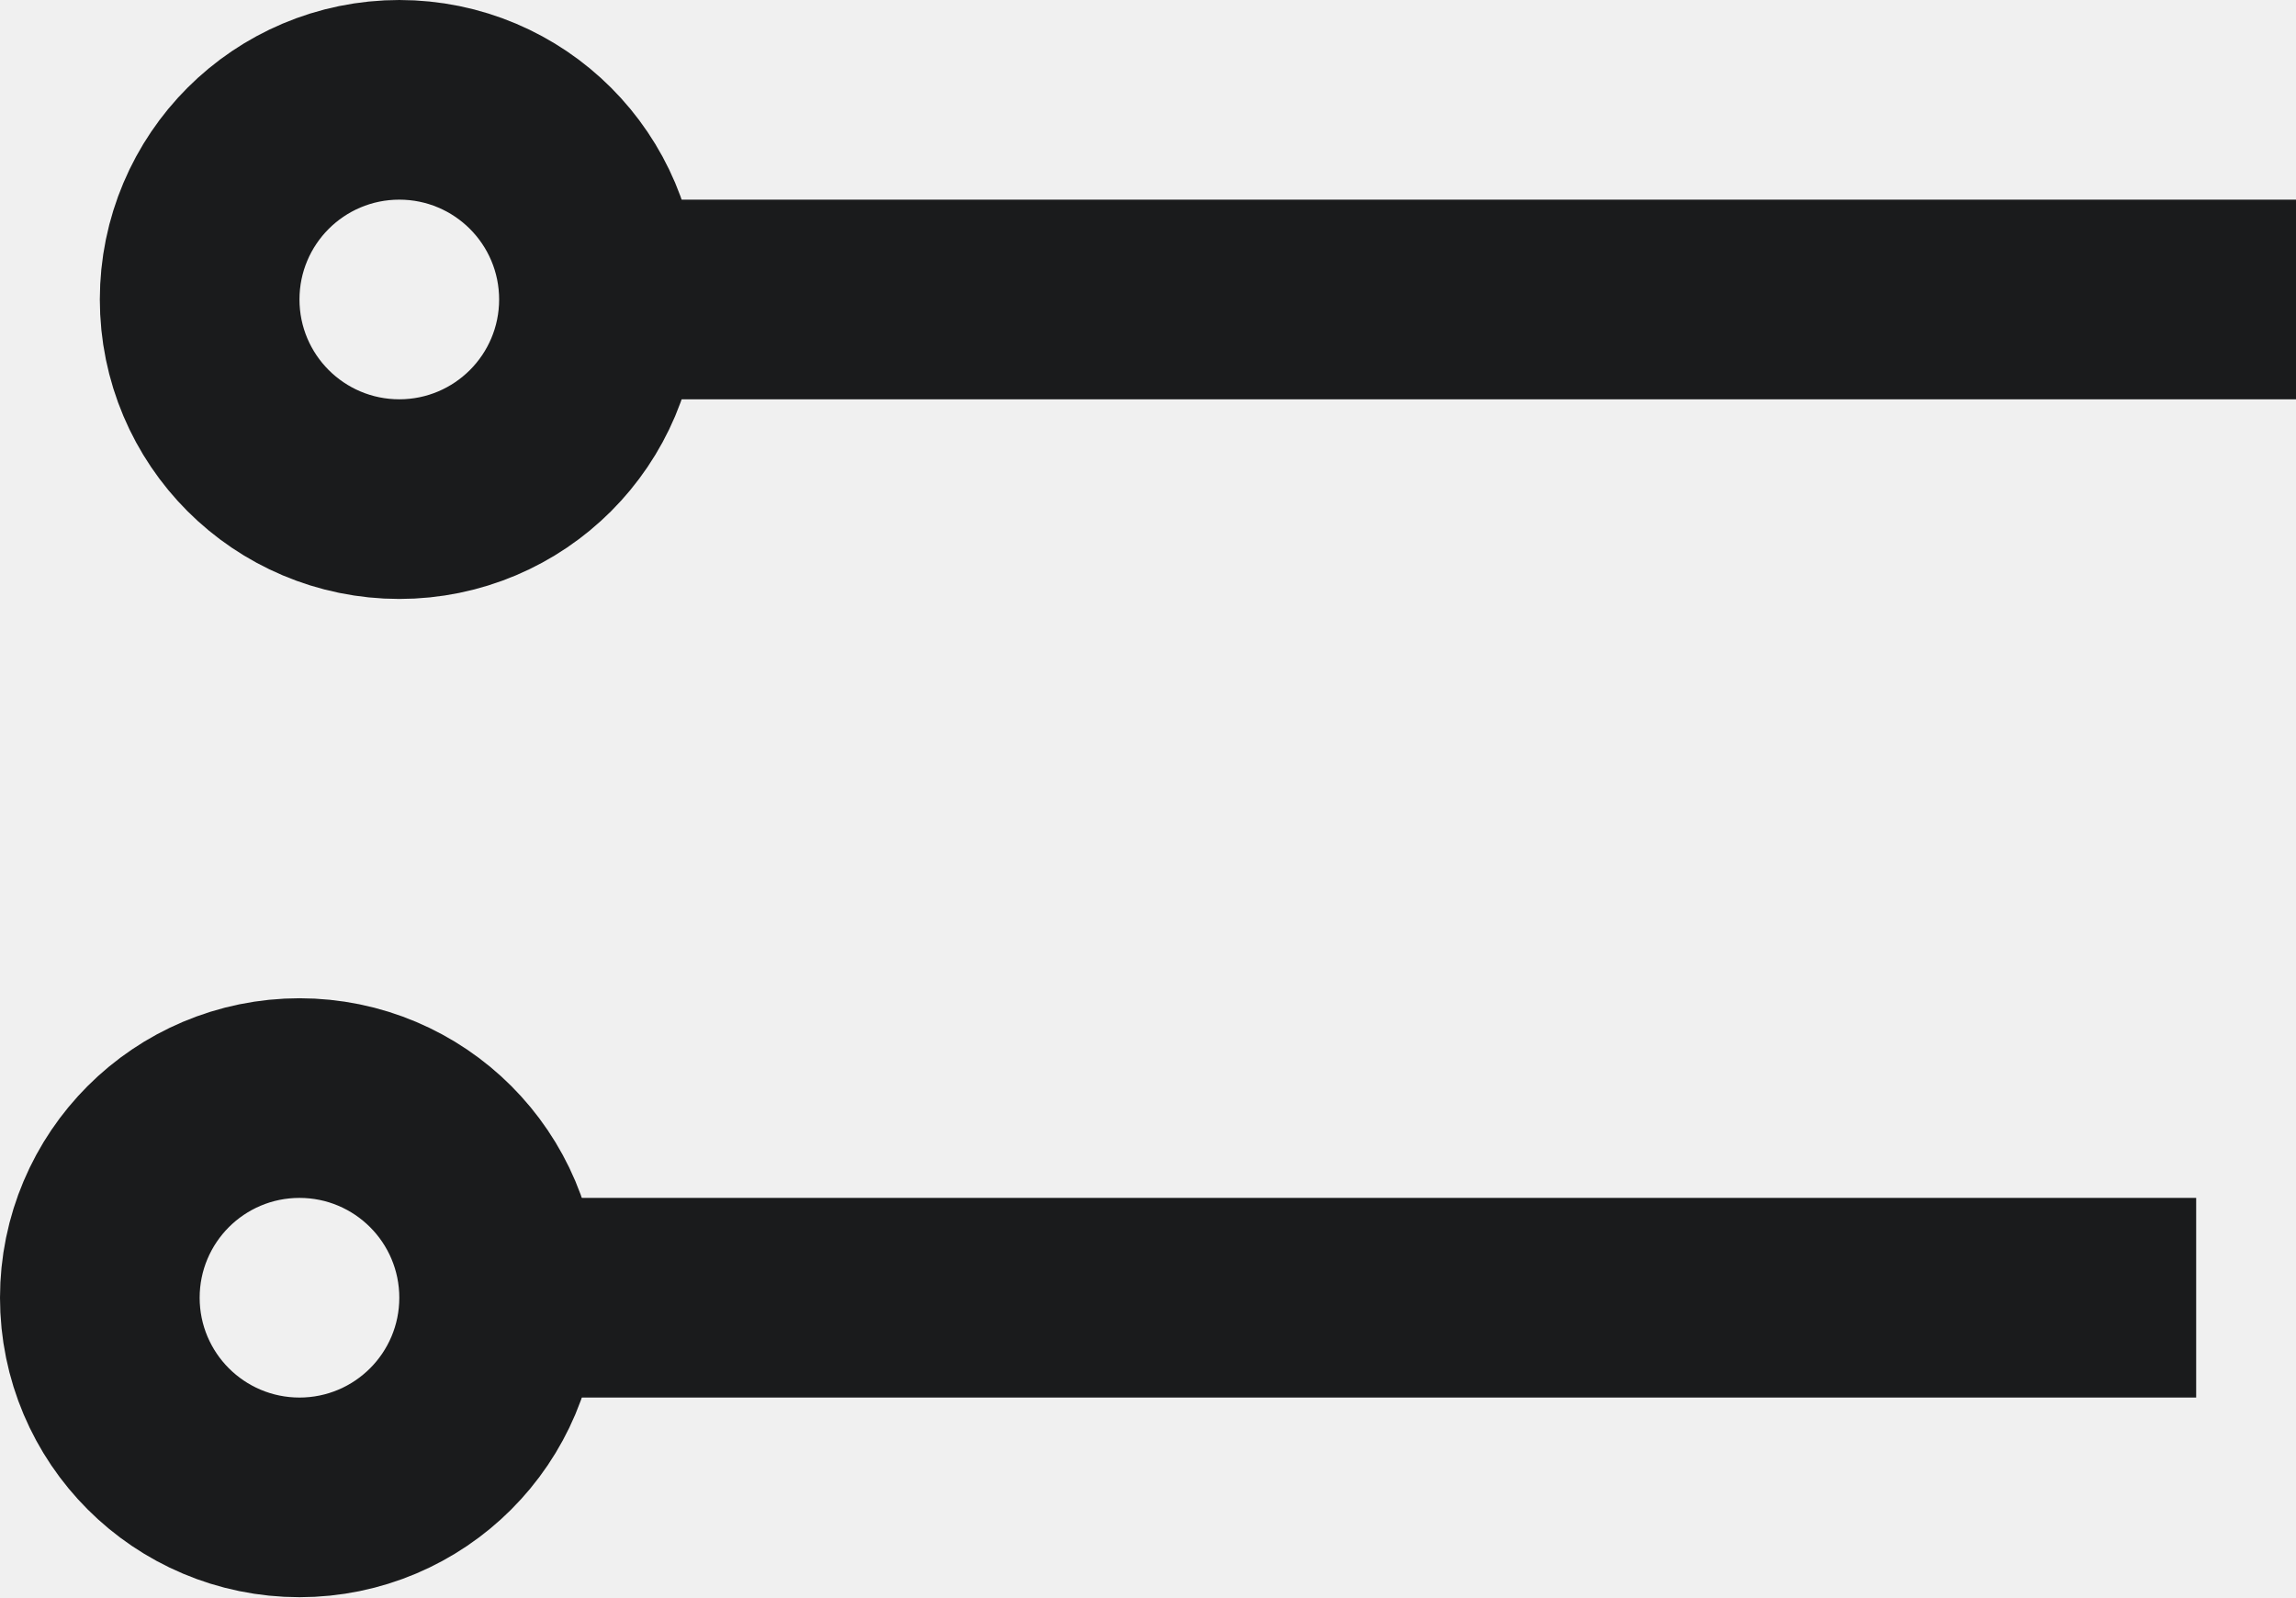
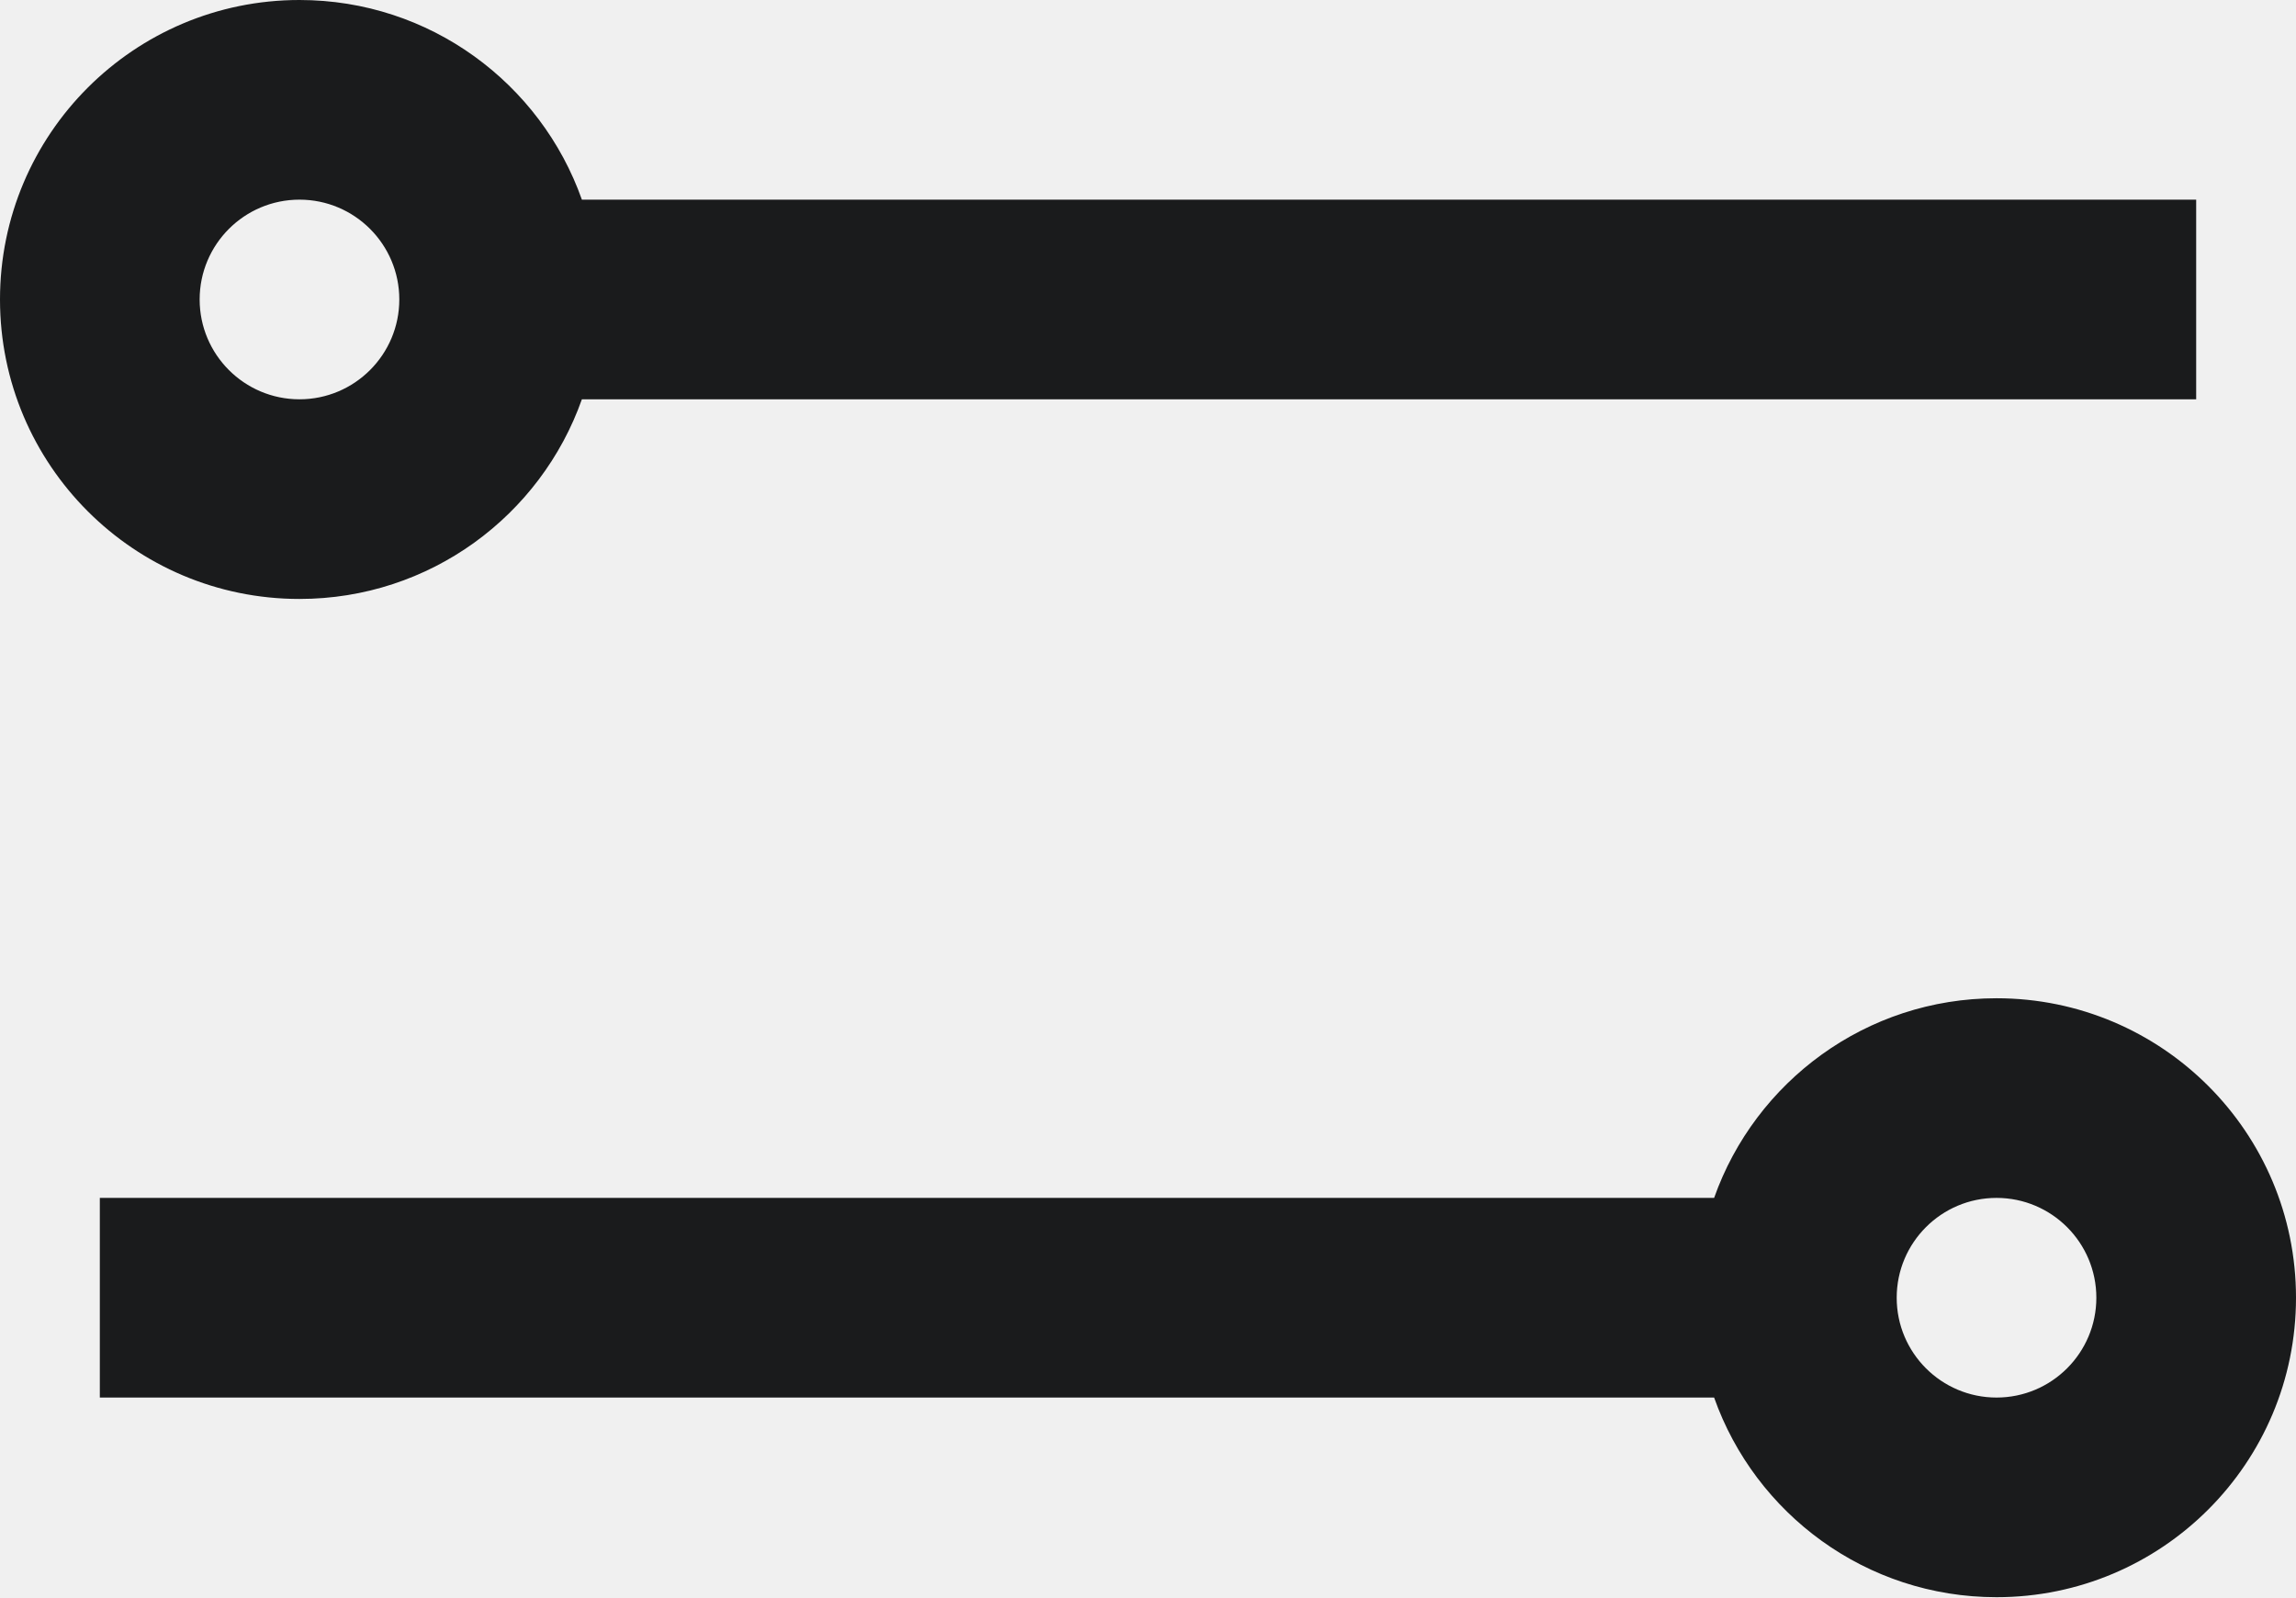
- <svg xmlns="http://www.w3.org/2000/svg" width="23" height="16" viewBox="0 0 23 16">
-   <defs>
-     <clipPath id="a">
-       <path fill="#fff" d="M1194 52v-6h6v6zm3-2a1 1 0 1 0 0-2 1 1 0 0 0 0 2z" />
-     </clipPath>
-     <clipPath id="b">
-       <path fill="#fff" d="M1199 50v-2h17v2z" />
-     </clipPath>
-     <clipPath id="c">
-       <path fill="#fff" d="M1193 62v-6h6v6zm3-2a1 1 0 1 0 0-2 1 1 0 0 0 0 2z" />
-     </clipPath>
-     <clipPath id="d">
-       <path fill="#fff" d="M1198 60v-2h17v2z" />
-     </clipPath>
-   </defs>
-   <path fill="none" stroke="#1a1b1c" stroke-miterlimit="50" stroke-width="4" d="M1196 49a1 1 0 1 1 2 0 1 1 0 0 1-2 0z" clip-path="url(&quot;#a&quot;)" transform="translate(-1193 -46)" />
-   <path fill="none" stroke="#1a1b1c" stroke-miterlimit="50" stroke-width="2" d="M1199 50v-2h17v2z" clip-path="url(&quot;#b&quot;)" transform="translate(-1193 -46)" />
-   <path fill="none" stroke="#1a1b1c" stroke-miterlimit="50" stroke-width="4" d="M1195 59a1 1 0 1 1 2 0 1 1 0 0 1-2 0z" clip-path="url(&quot;#c&quot;)" transform="translate(-1193 -46)" />
-   <path fill="none" stroke="#1a1b1c" stroke-miterlimit="50" stroke-width="2" d="M1198 60v-2h17v2z" clip-path="url(&quot;#d&quot;)" transform="translate(-1193 -46)" />
+ <svg xmlns="http://www.w3.org/2000/svg" width="23px" height="16px" viewBox="0 0 23 16" version="1.1">
+   <defs />
+   <g id="Symbols" stroke="none" stroke-width="1" fill="none" fill-rule="evenodd">
+     <g id="filter" transform="translate(-1194, -46)" fill-rule="nonzero" fill="#1A1B1C">
+       <g id="filter-button" transform="translate(1175, 24)">
+         <g id="Group" transform="translate(19, 22)">
+           <path d="M17.171,14 L1,14 L1,12 L17.171,12 C17.583,10.835 18.694,10 20,10 C21.657,10 23,11.343 23,13 C23,14.657 21.657,16 20,16 C18.694,16 17.583,15.165 17.171,14 Z M5.829,2 L22,2 L22,4 L5.829,4 C5.417,5.165 4.306,6 3,6 C1.343,6 0,4.657 0,3 C0,1.343 1.343,0 3,0 C4.306,0 5.417,0.835 5.829,2 Z M3,4 C3.552,4 4,3.552 4,3 C4,2.448 3.552,2 3,2 C2.448,2 2,2.448 2,3 C2,3.552 2.448,4 3,4 Z M20,14 C20.552,14 21,13.552 21,13 C21,12.448 20.552,12 20,12 C19.448,12 19,12.448 19,13 C19,13.552 19.448,14 20,14 Z" id="Combined-Shape" />
+         </g>
+       </g>
+     </g>
+   </g>
</svg>
